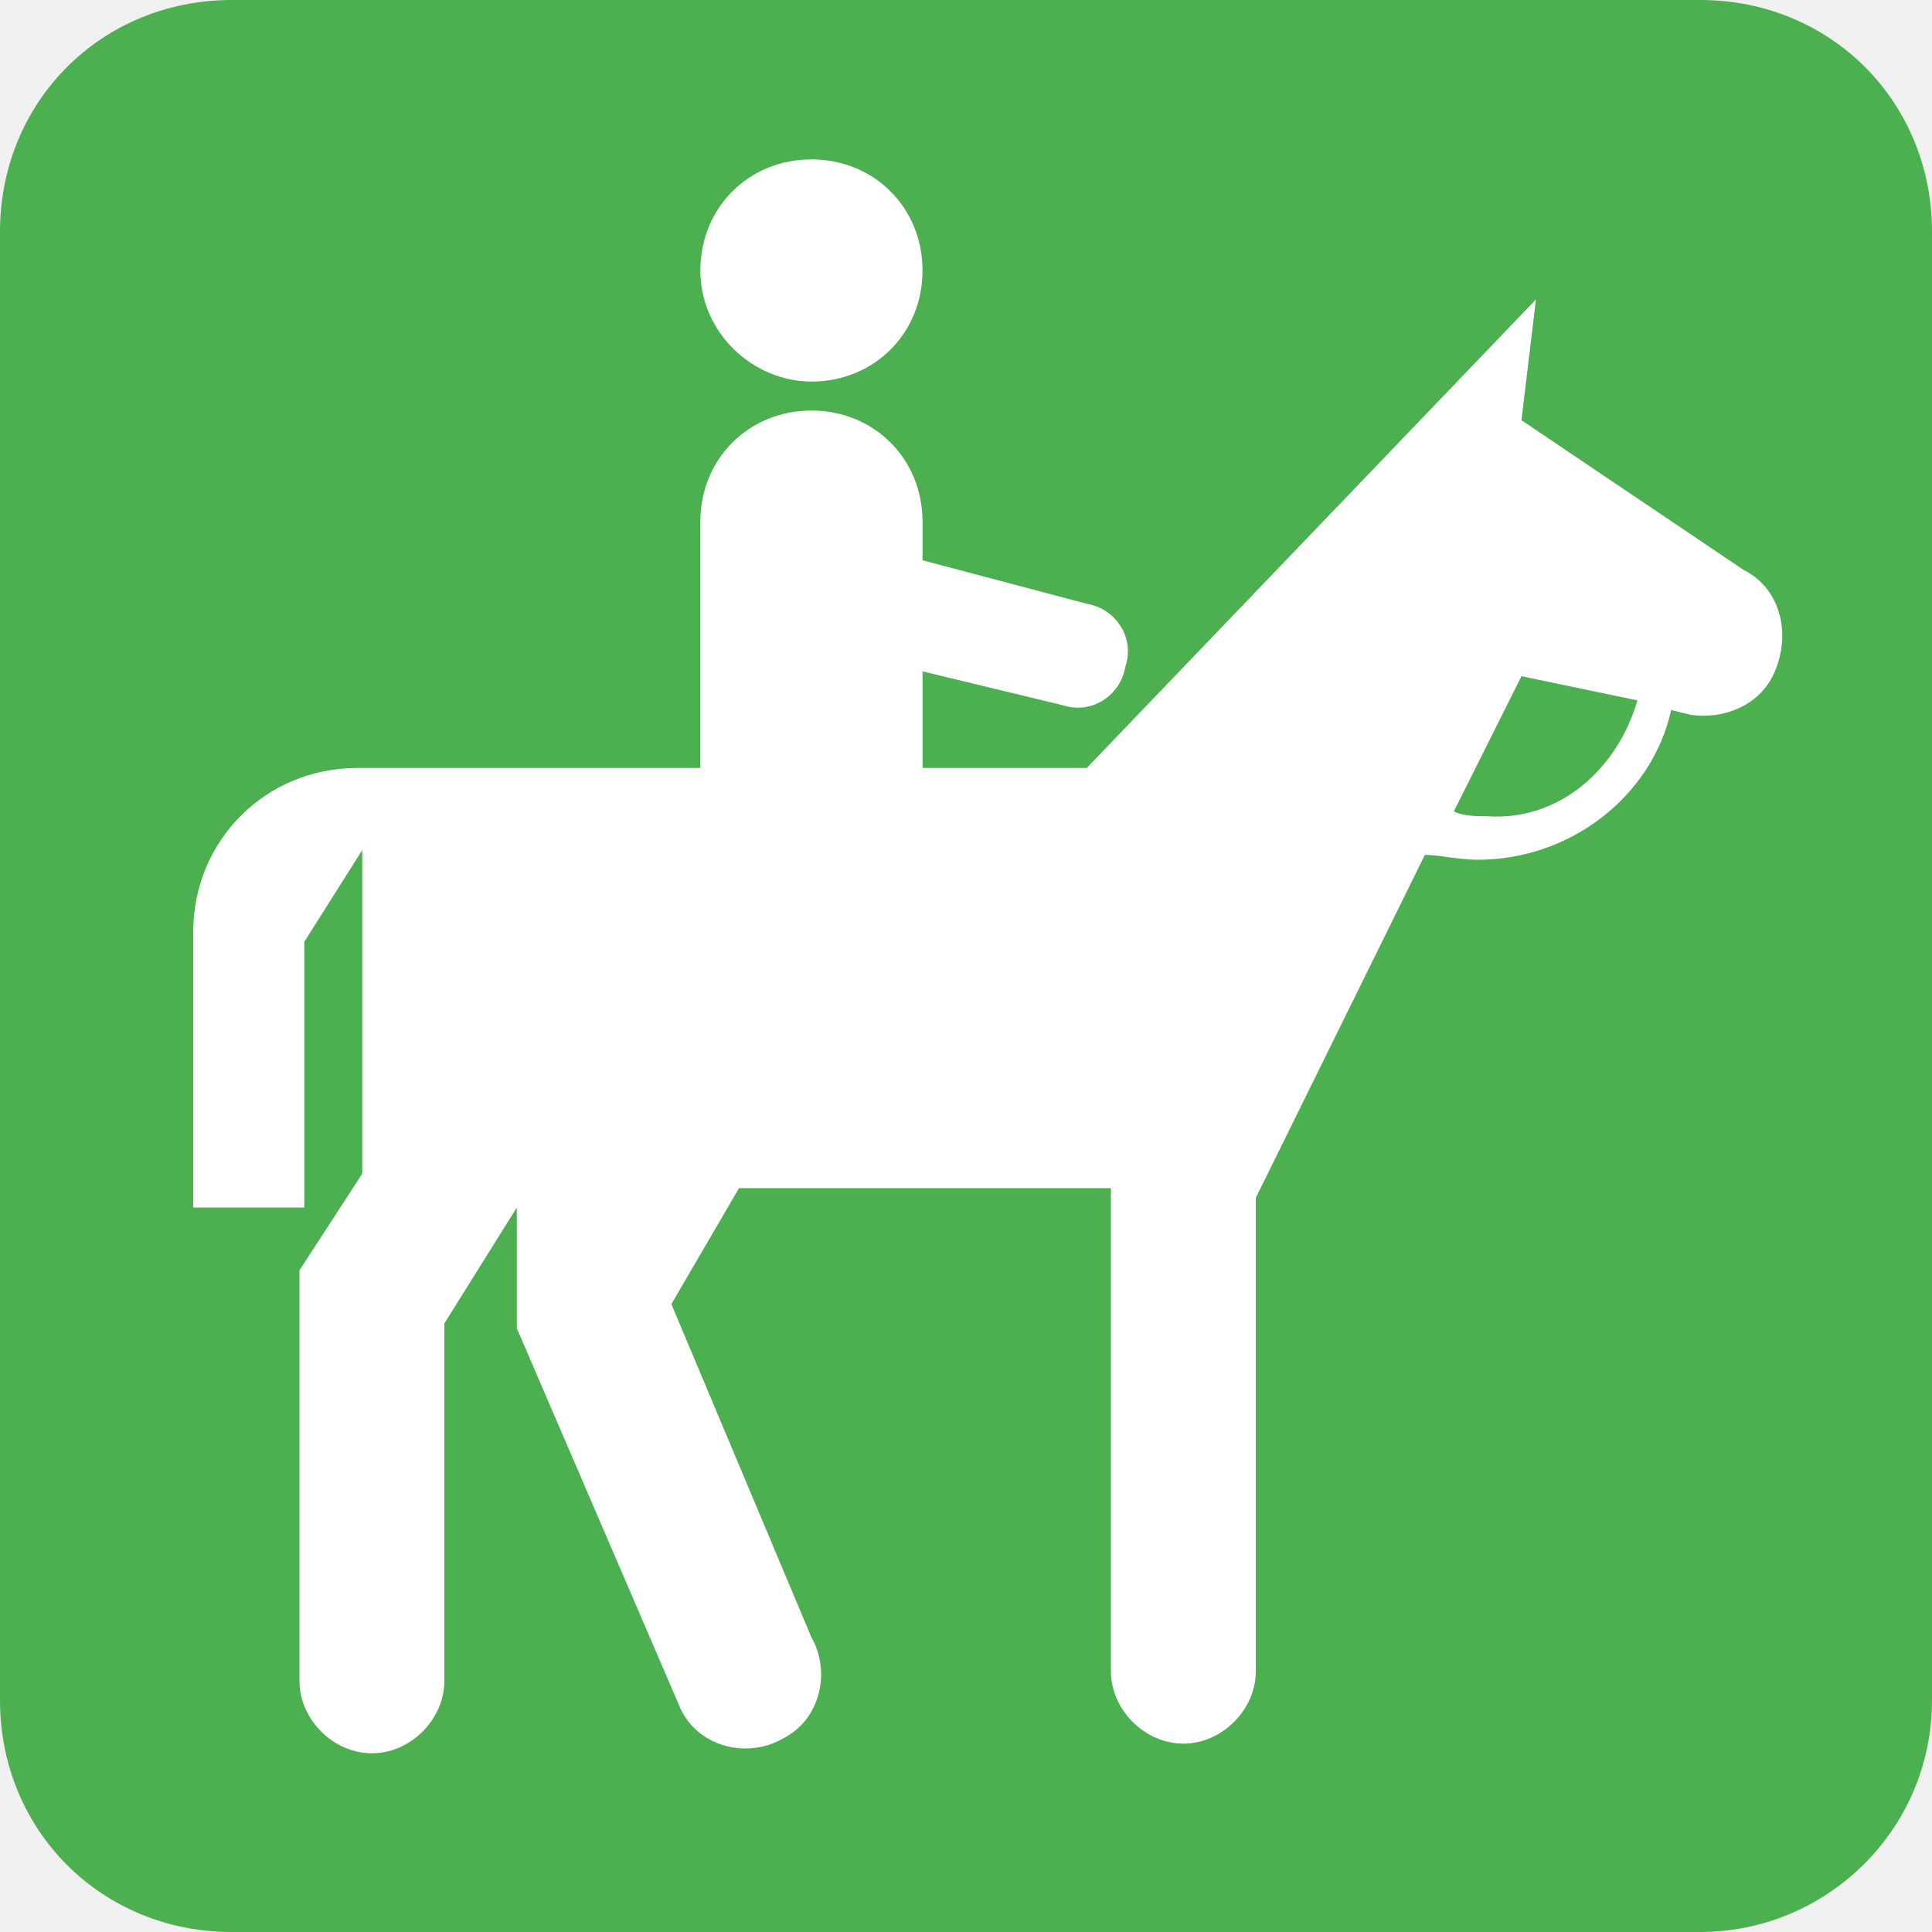
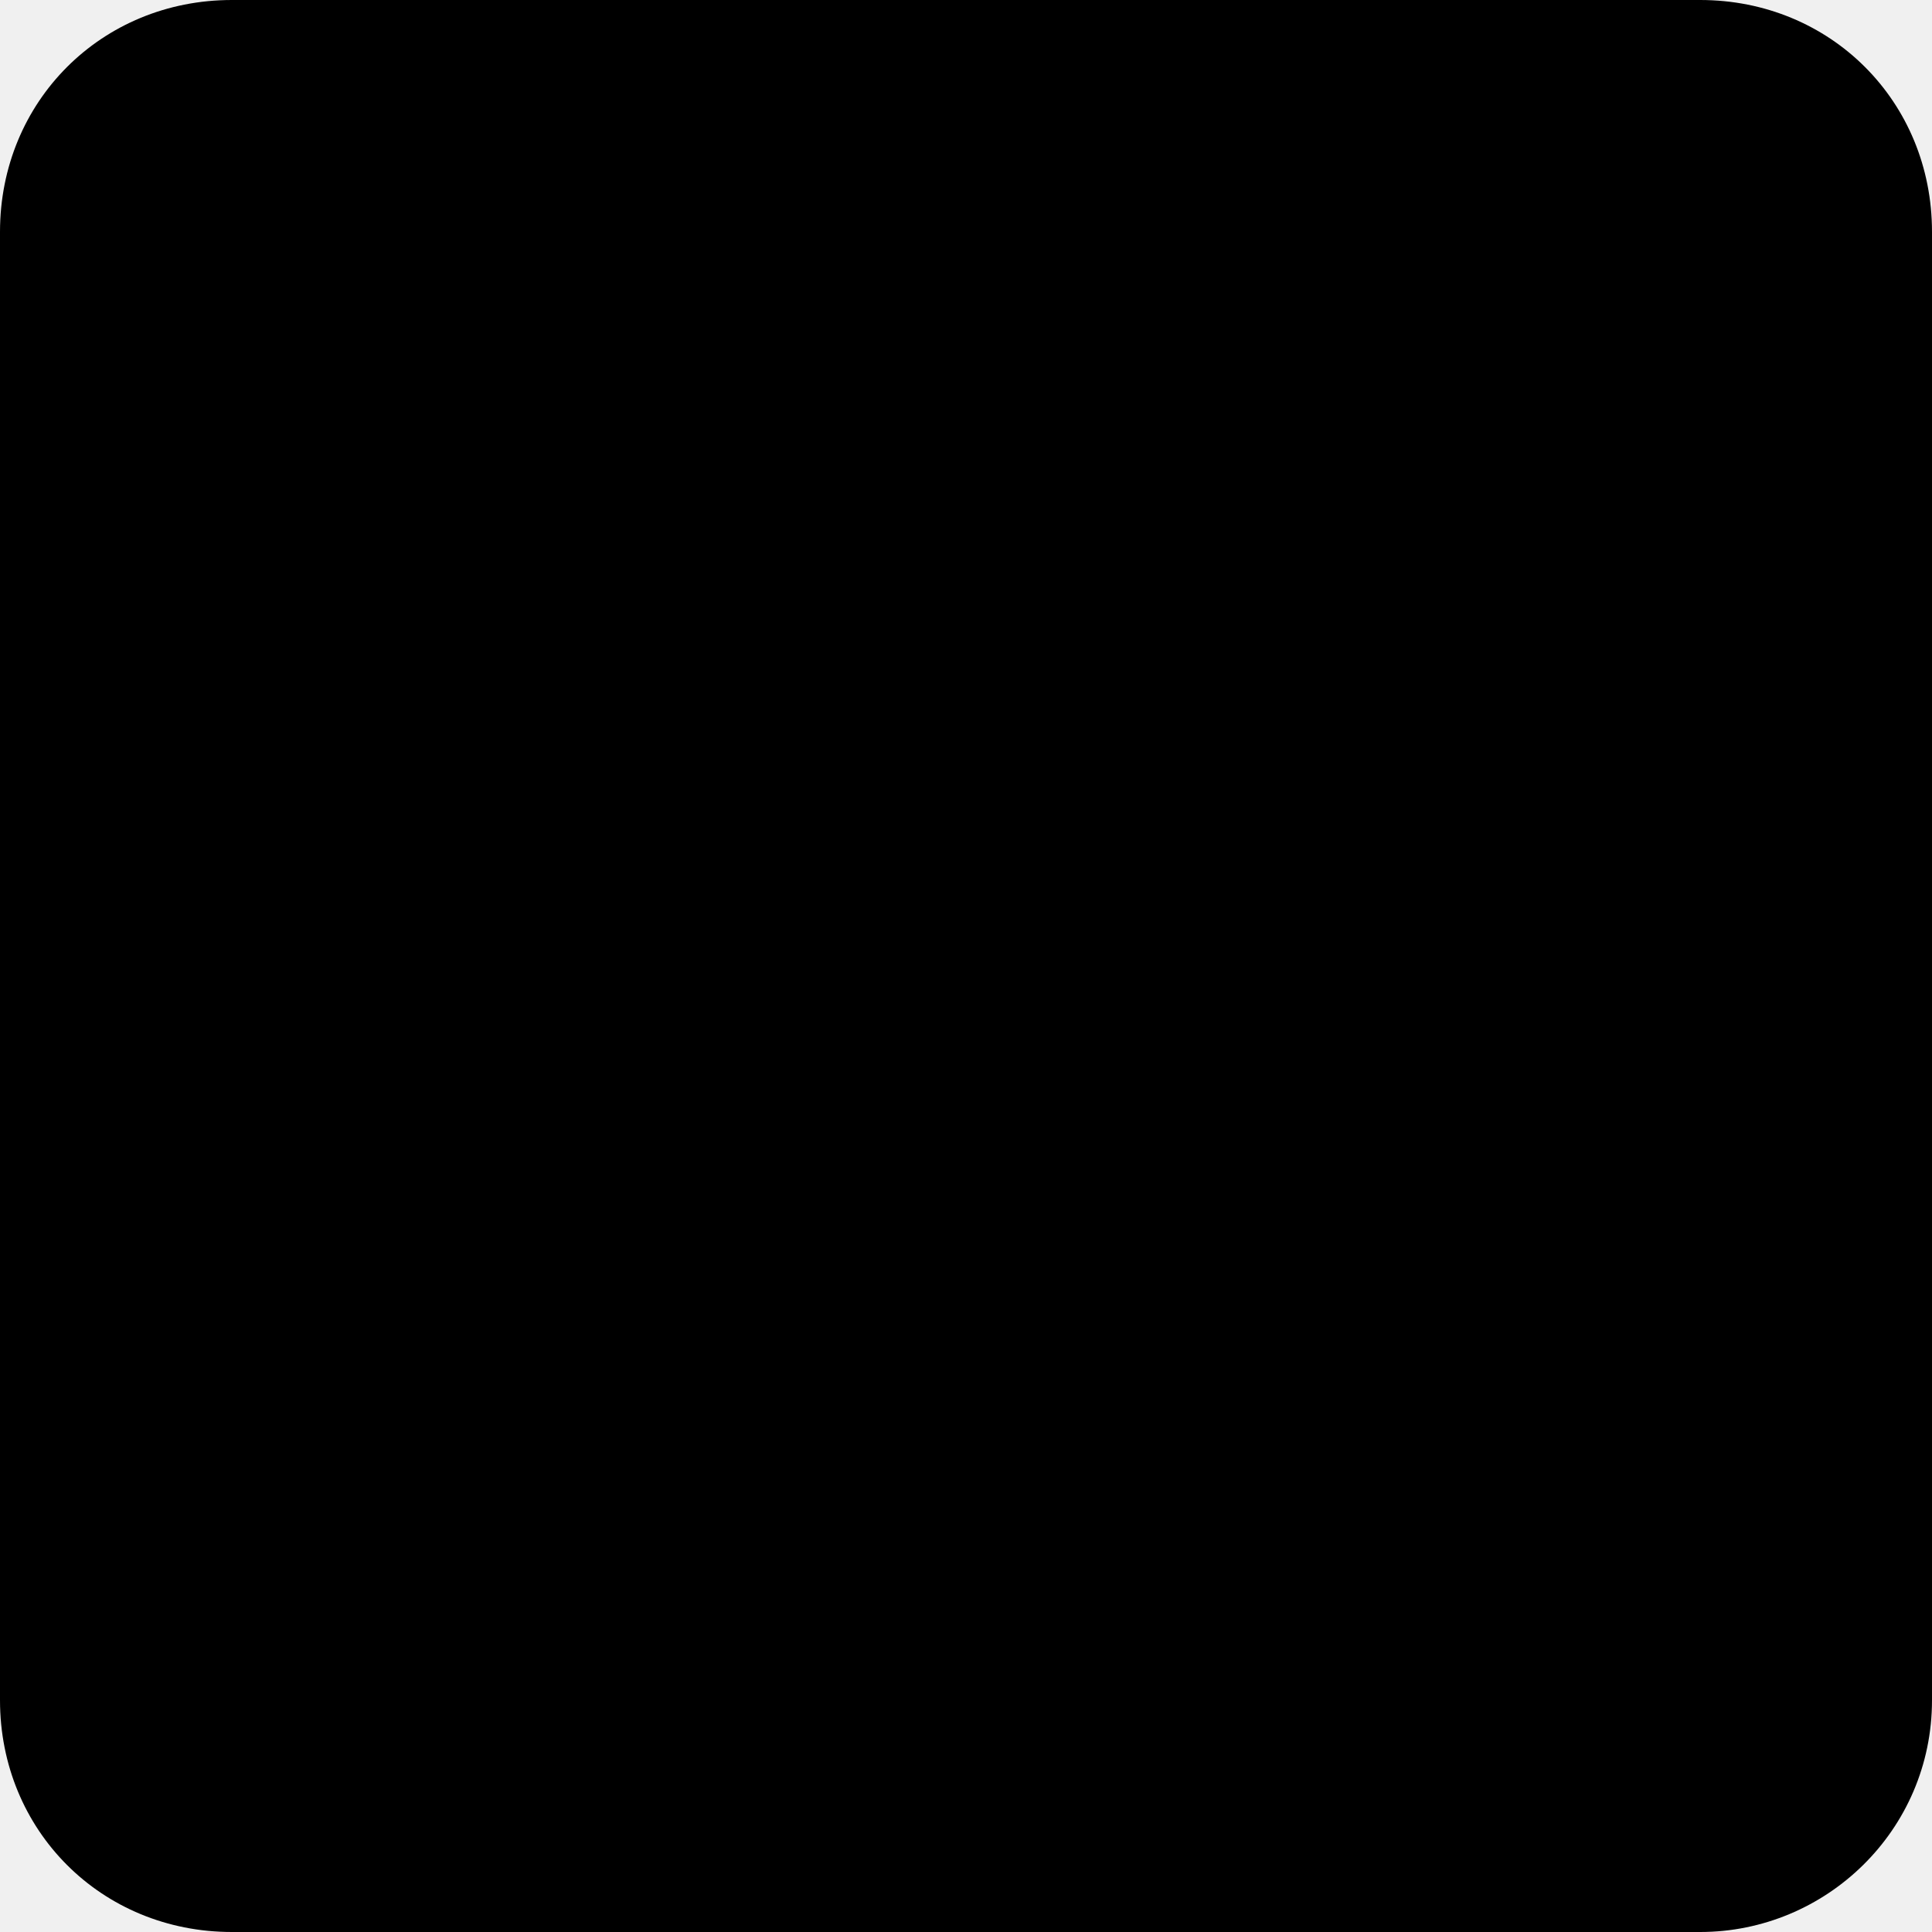
<svg xmlns="http://www.w3.org/2000/svg" version="1.1" id="Layer_1" x="0px" y="0px" width="40px" height="40px" viewBox="0 0 40 40" enable-background="new 0 0 40 40" xml:space="preserve">
  <g>
-     <path fill="#4CAF50" d="M35.2,40c2.6,0,4.8-2.1,4.8-4.8V4.8C40,2.1,37.9,0,35.2,0H4.8C2.1,0,0,2.1,0,4.8v30.4C0,37.9,2.1,40,4.8,40   H35.2z" />
-     <path fill="#FFFFFF" d="M16.8,7.9c1.3,0,2.3-1,2.3-2.3c0-1.3-1-2.3-2.3-2.3c-1.3,0-2.3,1-2.3,2.3C14.5,6.9,15.6,7.9,16.8,7.9z" />
-     <path fill="#FFFFFF" d="M33.9,14.5l-2.4-0.5l-1.4,2.8c0.2,0.1,0.5,0.1,0.7,0.1C32.3,17,33.5,15.9,33.9,14.5z M4,19.3   c0-1.9,1.5-3.4,3.4-3.4h7.1v-5.1c0-1.3,1-2.3,2.3-2.3c1.3,0,2.3,1,2.3,2.3v0.8l3.4,0.9c0.6,0.1,1,0.7,0.8,1.3   c-0.1,0.6-0.7,1-1.3,0.8l-2.9-0.7v2h3.4l9.3-9.7l-0.3,2.5l4.6,3.1c0.8,0.4,1,1.4,0.6,2.2c-0.3,0.6-1,0.9-1.7,0.8l-0.4-0.1   c-0.4,1.8-2.1,3.1-4,3.1c-0.4,0-0.8-0.1-1.1-0.1l-3.5,7.1v9.8c0,0.8-0.7,1.5-1.5,1.5c-0.8,0-1.5-0.7-1.5-1.5v-10h-7.7l-1.4,2.4   l2.9,6.9c0.4,0.7,0.2,1.7-0.6,2.1c-0.7,0.4-1.7,0.2-2.1-0.6l-3.4-7.9v-2.5l-1.5,2.4v7.4c0,0.8-0.7,1.5-1.5,1.5   c-0.8,0-1.5-0.7-1.5-1.5v-8.5l1.3-2v-6.7l-1.2,1.9v5.5H4V19.3z" />
+     <path fill="currentColor" d="M35.2,40c2.6,0,4.8-2.1,4.8-4.8V4.8C40,2.1,37.9,0,35.2,0H4.8C2.1,0,0,2.1,0,4.8v30.4C0,37.9,2.1,40,4.8,40   H35.2z" />
+     <path d="M16.8,7.9c1.3,0,2.3-1,2.3-2.3c0-1.3-1-2.3-2.3-2.3c-1.3,0-2.3,1-2.3,2.3C14.5,6.9,15.6,7.9,16.8,7.9z" />
+     <path d="M33.9,14.5l-2.4-0.5l-1.4,2.8c0.2,0.1,0.5,0.1,0.7,0.1C32.3,17,33.5,15.9,33.9,14.5z M4,19.3   c0-1.9,1.5-3.4,3.4-3.4h7.1v-5.1c0-1.3,1-2.3,2.3-2.3c1.3,0,2.3,1,2.3,2.3v0.8l3.4,0.9c0.6,0.1,1,0.7,0.8,1.3   c-0.1,0.6-0.7,1-1.3,0.8l-2.9-0.7v2h3.4l9.3-9.7l-0.3,2.5l4.6,3.1c0.8,0.4,1,1.4,0.6,2.2c-0.3,0.6-1,0.9-1.7,0.8l-0.4-0.1   c-0.4,1.8-2.1,3.1-4,3.1c-0.4,0-0.8-0.1-1.1-0.1l-3.5,7.1v9.8c0,0.8-0.7,1.5-1.5,1.5c-0.8,0-1.5-0.7-1.5-1.5v-10h-7.7l-1.4,2.4   l2.9,6.9c0.4,0.7,0.2,1.7-0.6,2.1c-0.7,0.4-1.7,0.2-2.1-0.6l-3.4-7.9v-2.5l-1.5,2.4v7.4c0,0.8-0.7,1.5-1.5,1.5   c-0.8,0-1.5-0.7-1.5-1.5v-8.5l1.3-2v-6.7l-1.2,1.9v5.5H4V19.3z" />
  </g>
</svg>
